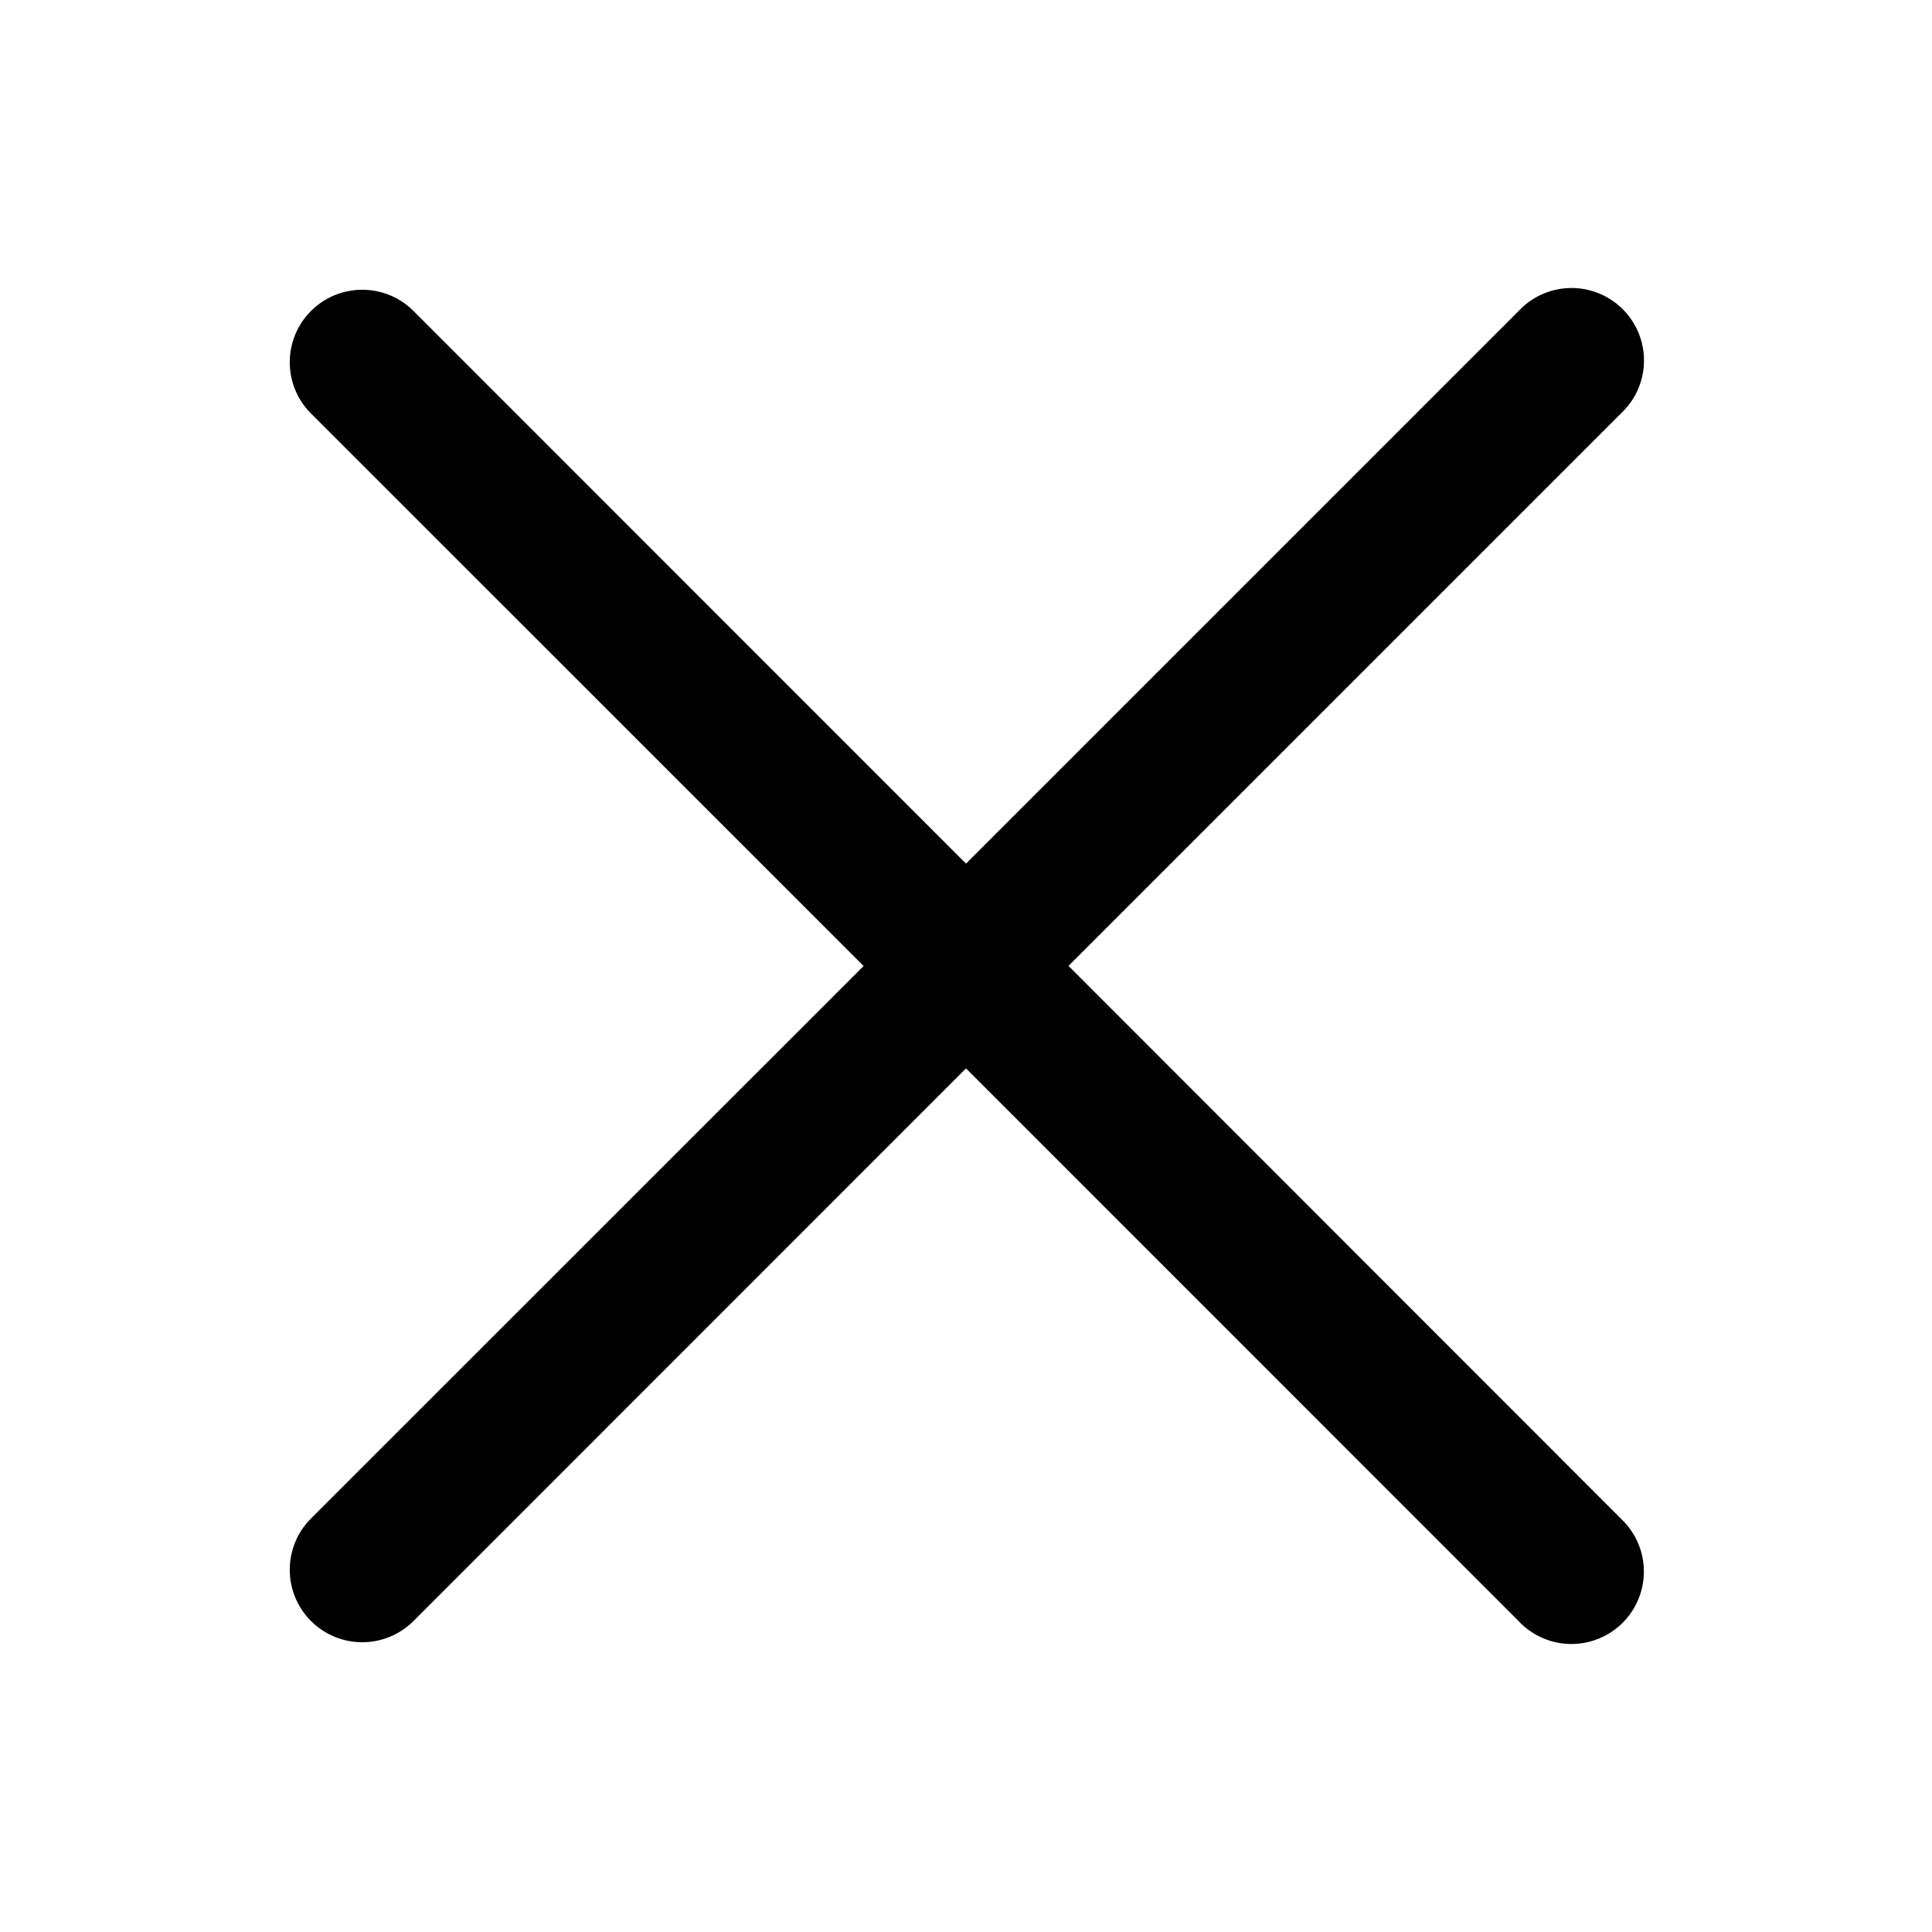
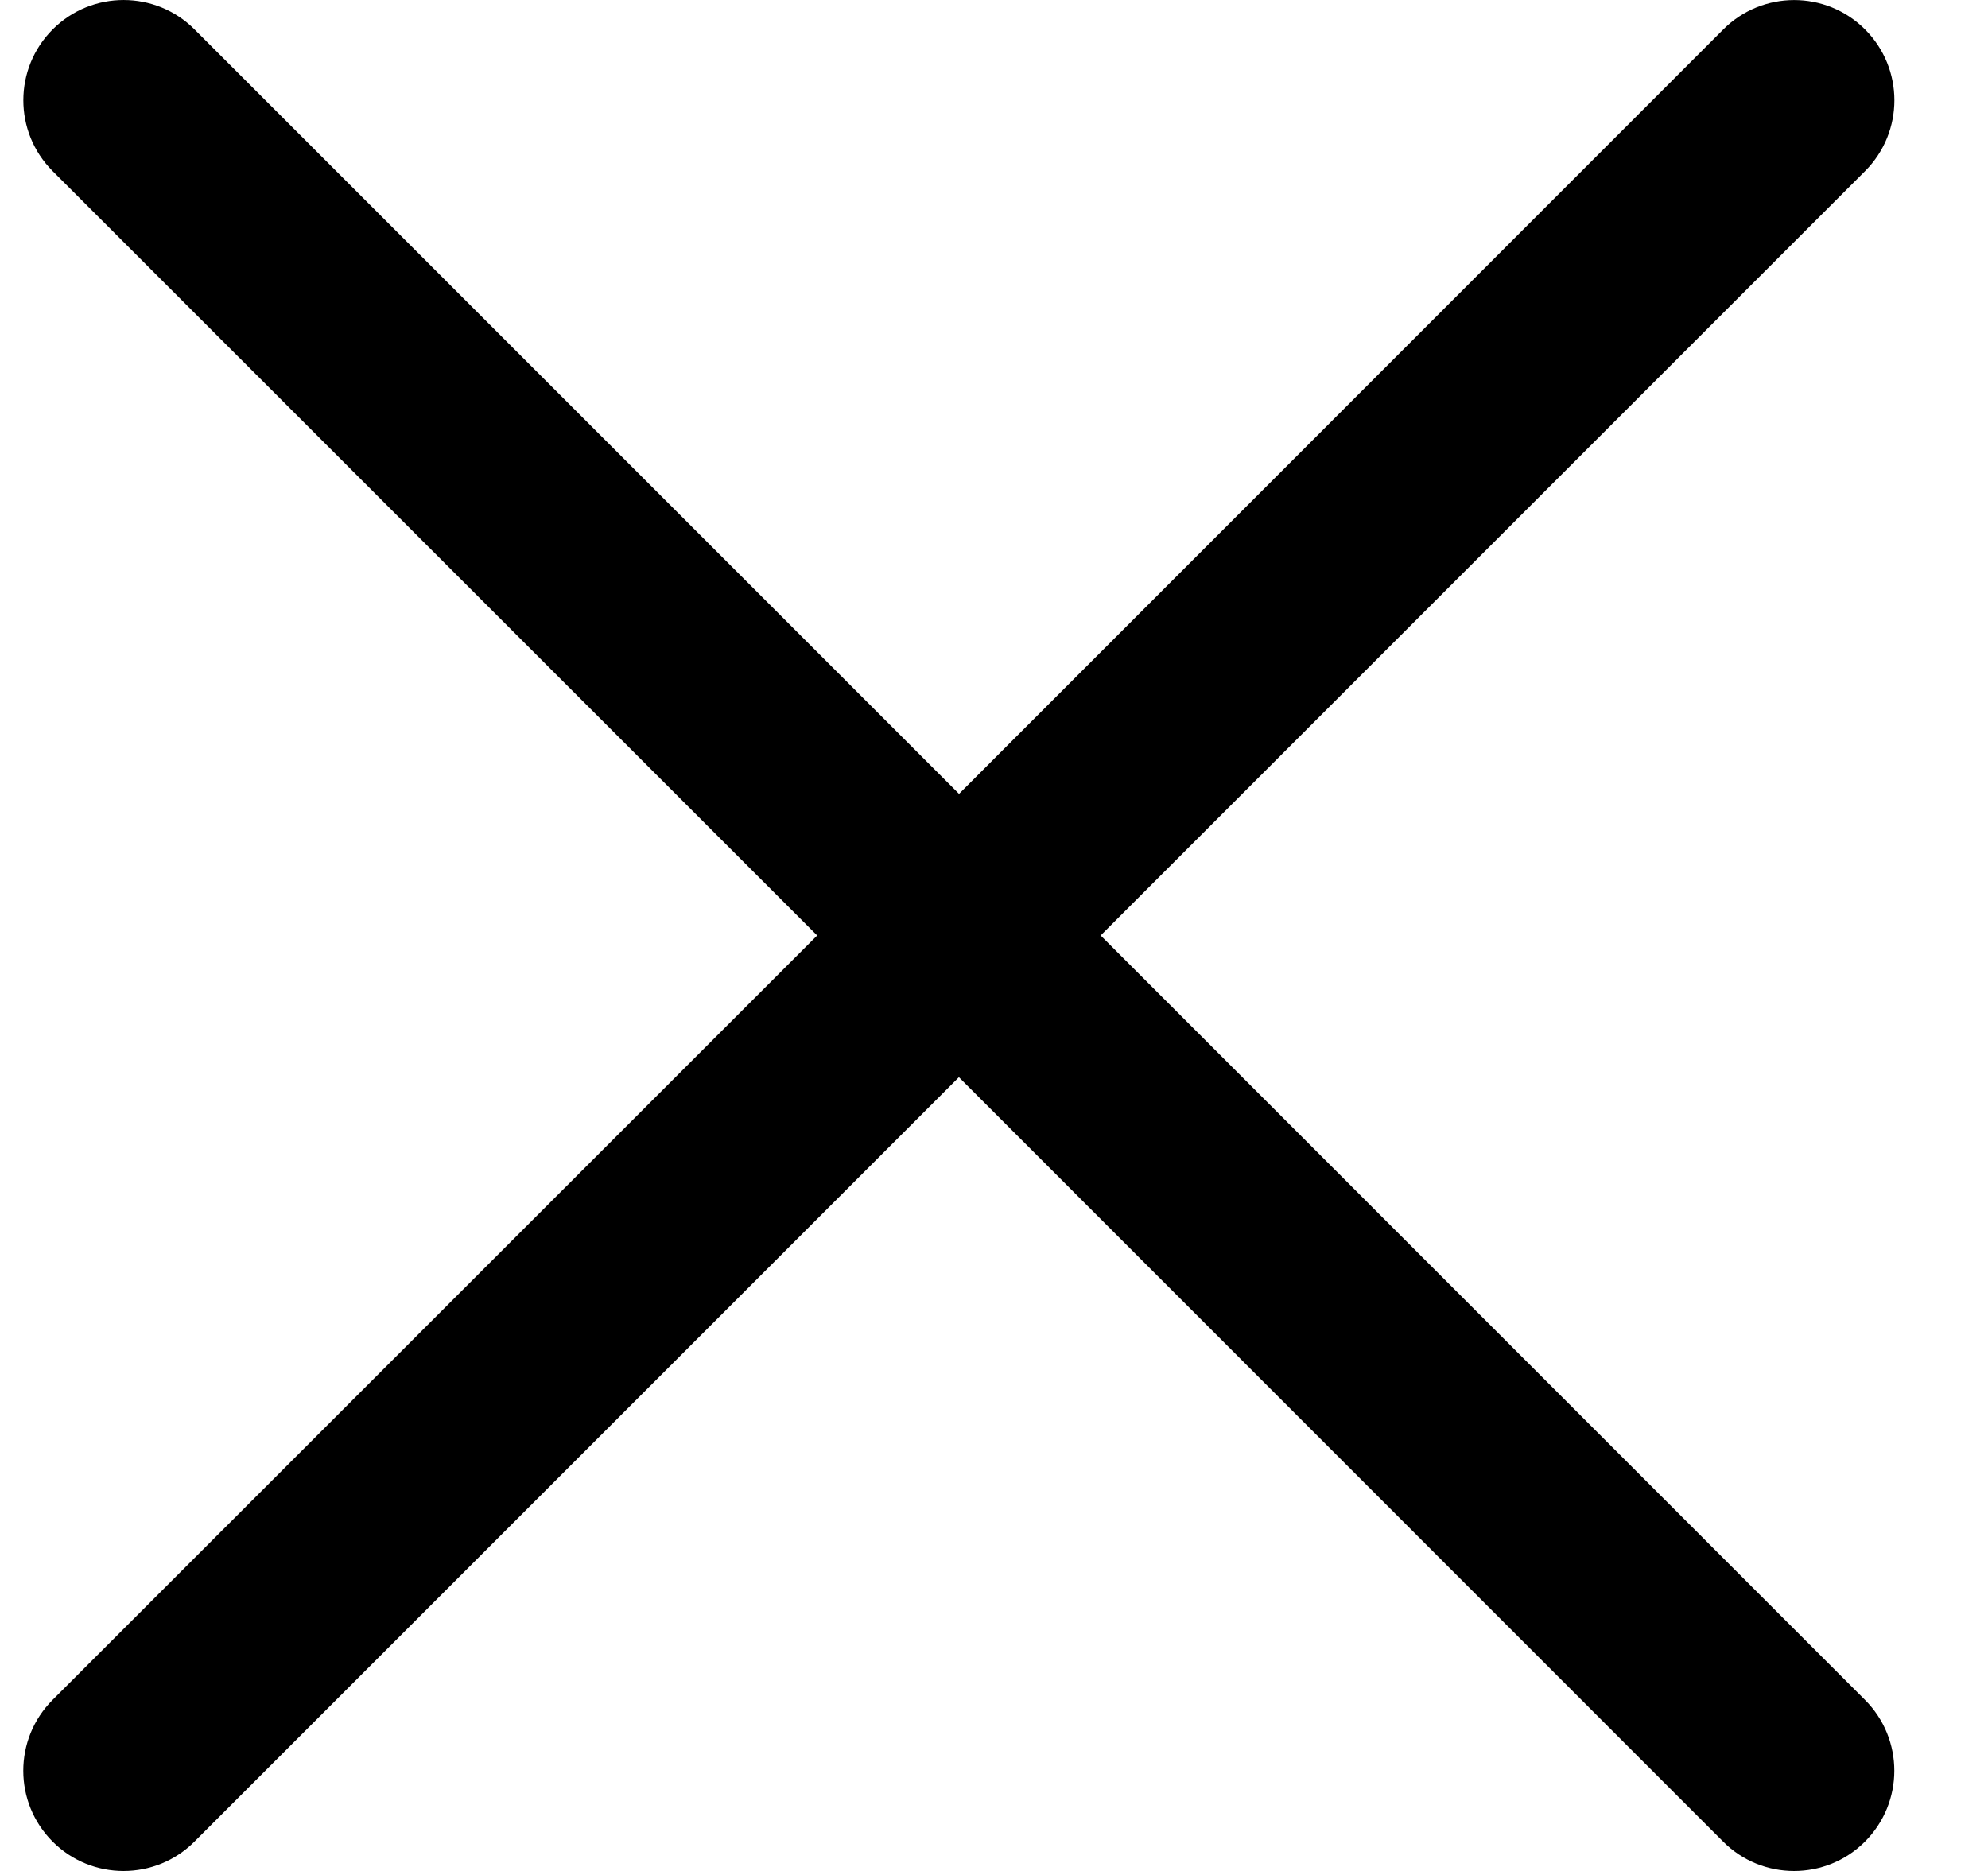
- <svg xmlns="http://www.w3.org/2000/svg" viewBox="0 0 16 16">
-   <path d="M8.848 8l4.576-4.576a.6.6 0 1 0-.848-.848L8 7.152 3.425 2.576a.6.6 0 1 0-.85.848L7.152 8l-4.577 4.576a.6.6 0 1 0 .85.848L8 8.848l4.575 4.576a.6.6 0 1 0 .848-.848L8.85 8" />
+ <svg xmlns="http://www.w3.org/2000/svg" viewBox="0 0 17 16">
+   <path d="M9.412 8l6.537-6.537A.857.857 0 1 0 14.736.252L8.201 6.789 1.664.252A.856.856 0 1 0 .45 1.463L6.988 8 .45 14.537a.857.857 0 1 0 1.213 1.212L8.2 9.212l6.535 6.537a.857.857 0 1 0 1.213-1.212L9.412 8" />
</svg>
